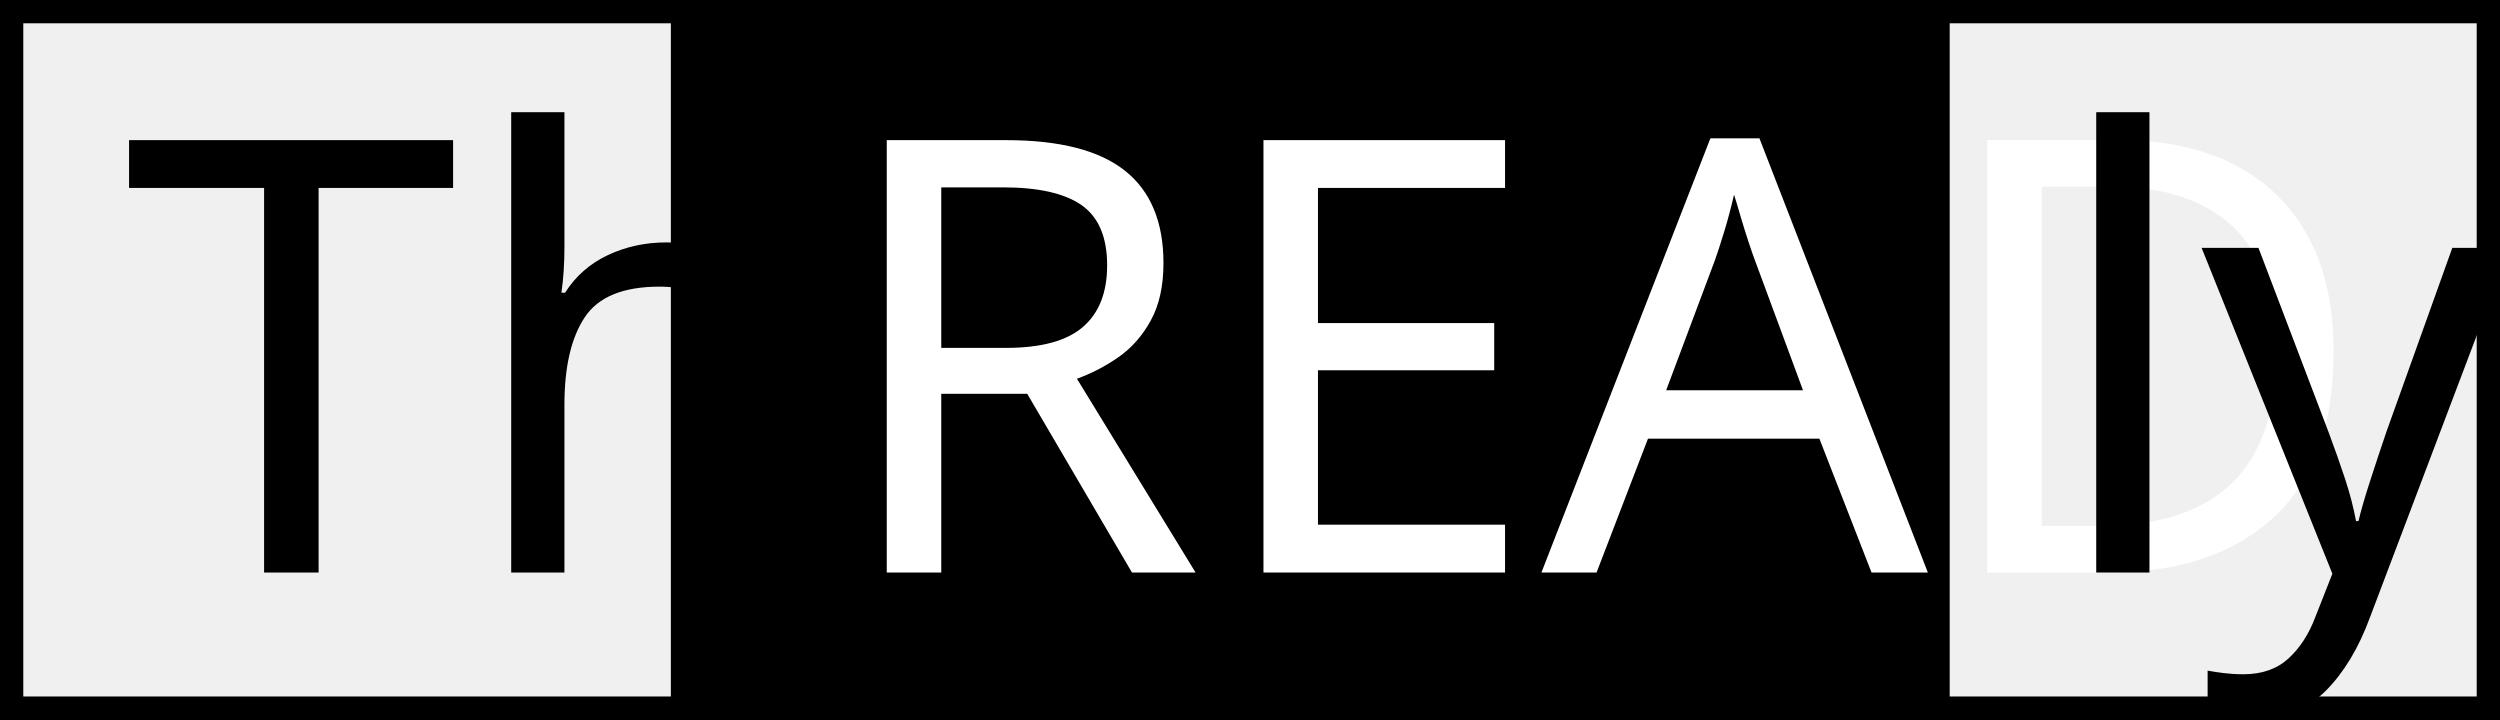
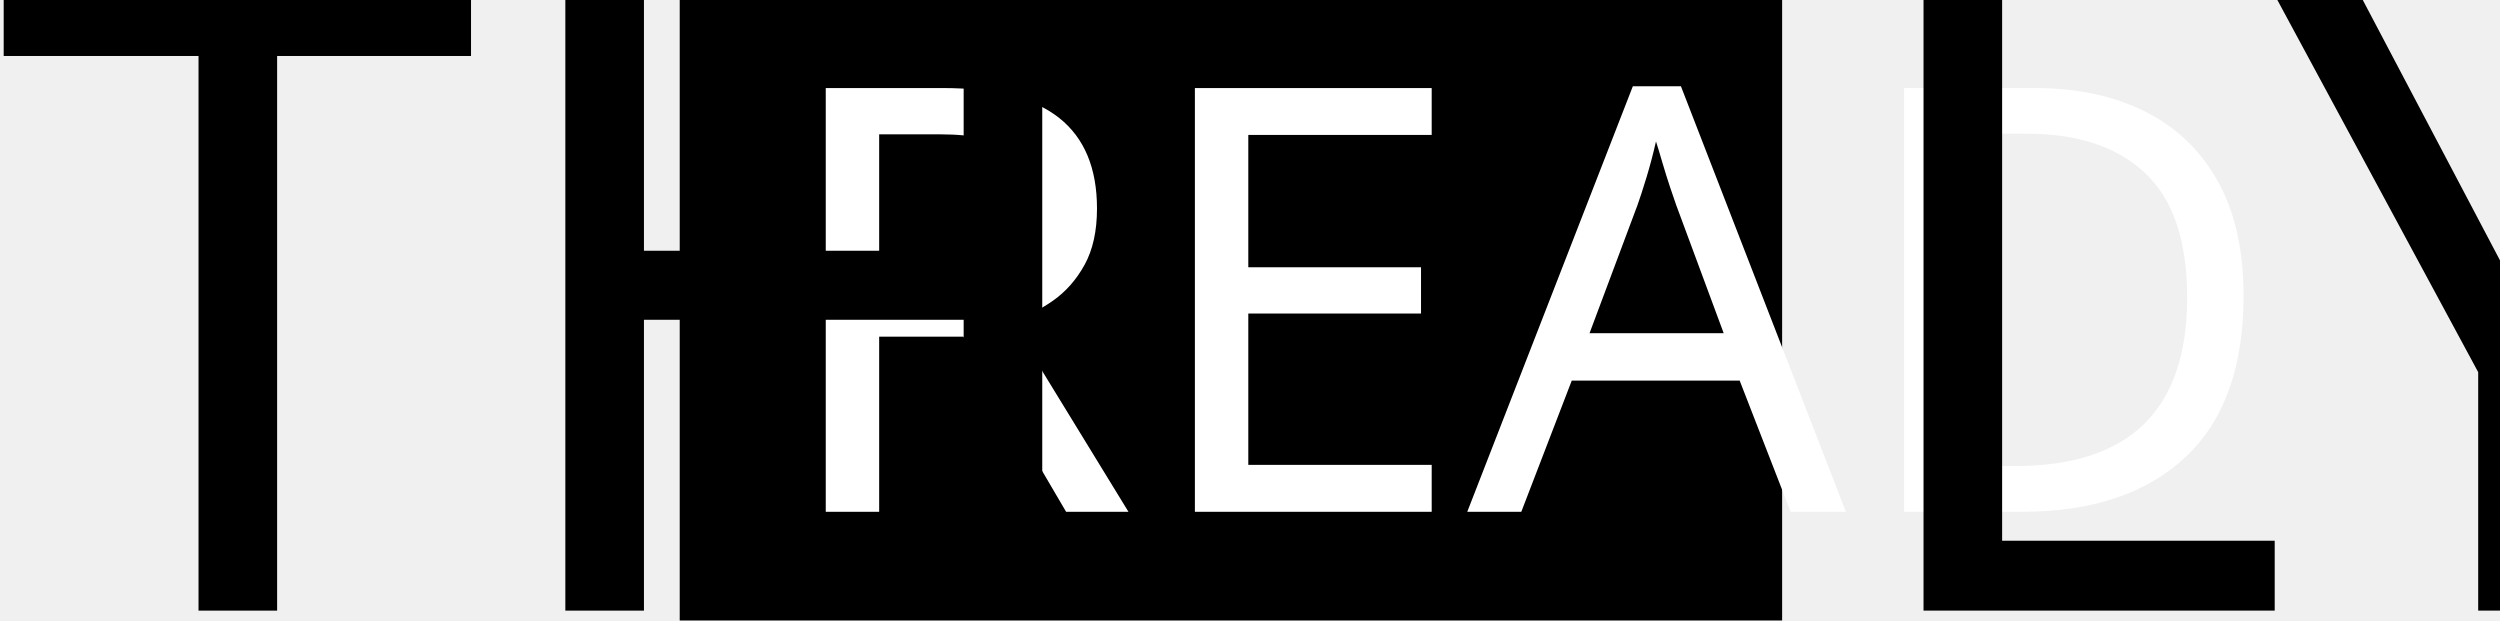
- <svg xmlns="http://www.w3.org/2000/svg" version="1.1" id="Layer_1" x="0px" y="0px" viewBox="0 0 429.3 123.6" style="enable-background:new 0 0 429.3 123.6;" xml:space="preserve">
+ <svg xmlns="http://www.w3.org/2000/svg" version="1.1" id="Layer_1" x="0px" y="0px" viewBox="0 0 498 123.6" style="enable-background:new 0 0 498 123.6;" xml:space="preserve">
  <style type="text/css">
	.st0{display:none;fill:#FF0000;}
	.st1{fill:#FFFFFF;}
	.st2{font-family:'Haettenschweiler';}
- 	.st3{font-size:104px;}
- 	.st4{fill:none;stroke:#000000;stroke-width:8;stroke-miterlimit:10;}
+ 	.st3{font-size:118.217px;}
+ 	.st4{font-size:174px;}
+ 	.st5{fill:none;}
</style>
-   <rect id="XMLID_8_" x="-40.3" y="-190.7" class="st0" width="500" height="500" />
+   <rect id="XMLID_8_" x="-19.1" y="-190.7" class="st0" width="500" height="500" />
  <g id="XMLID_9_">
-     <rect id="XMLID_3_" x="115.2" width="219.6" height="123.6" />
-     <text id="XMLID_4_" transform="matrix(1 0 0 1 142.1805 98.3158)" class="st1 st2 st3">READ</text>
-     <text id="XMLID_5_" transform="matrix(1 0 0 1 21.1161 98.3158)" class="st2 st3">Th</text>
-     <text id="XMLID_6_" transform="matrix(1 0 0 1 351.12 98.3156)" class="st2 st3">ly</text>
-     <rect id="XMLID_10_" class="st4" width="429.3" height="123.6" />
+     <rect id="XMLID_3_" x="135.4" width="219.6" height="123.6" />
+     <text id="XMLID_4_" transform="matrix(1 0 0 1 153.0211 101.9453)" class="st1 st2 st3">READ</text>
+     <text id="XMLID_5_" transform="matrix(1 0 0 1 -1 121.6361)" class="st2 st4">TH</text>
+     <text id="XMLID_6_" transform="matrix(1 0 0 1 366.2925 121.6358)" class="st2 st4">LY</text>
+     <rect id="XMLID_10_" x="20.2" class="st5" width="429.3" height="123.6" />
  </g>
</svg>
